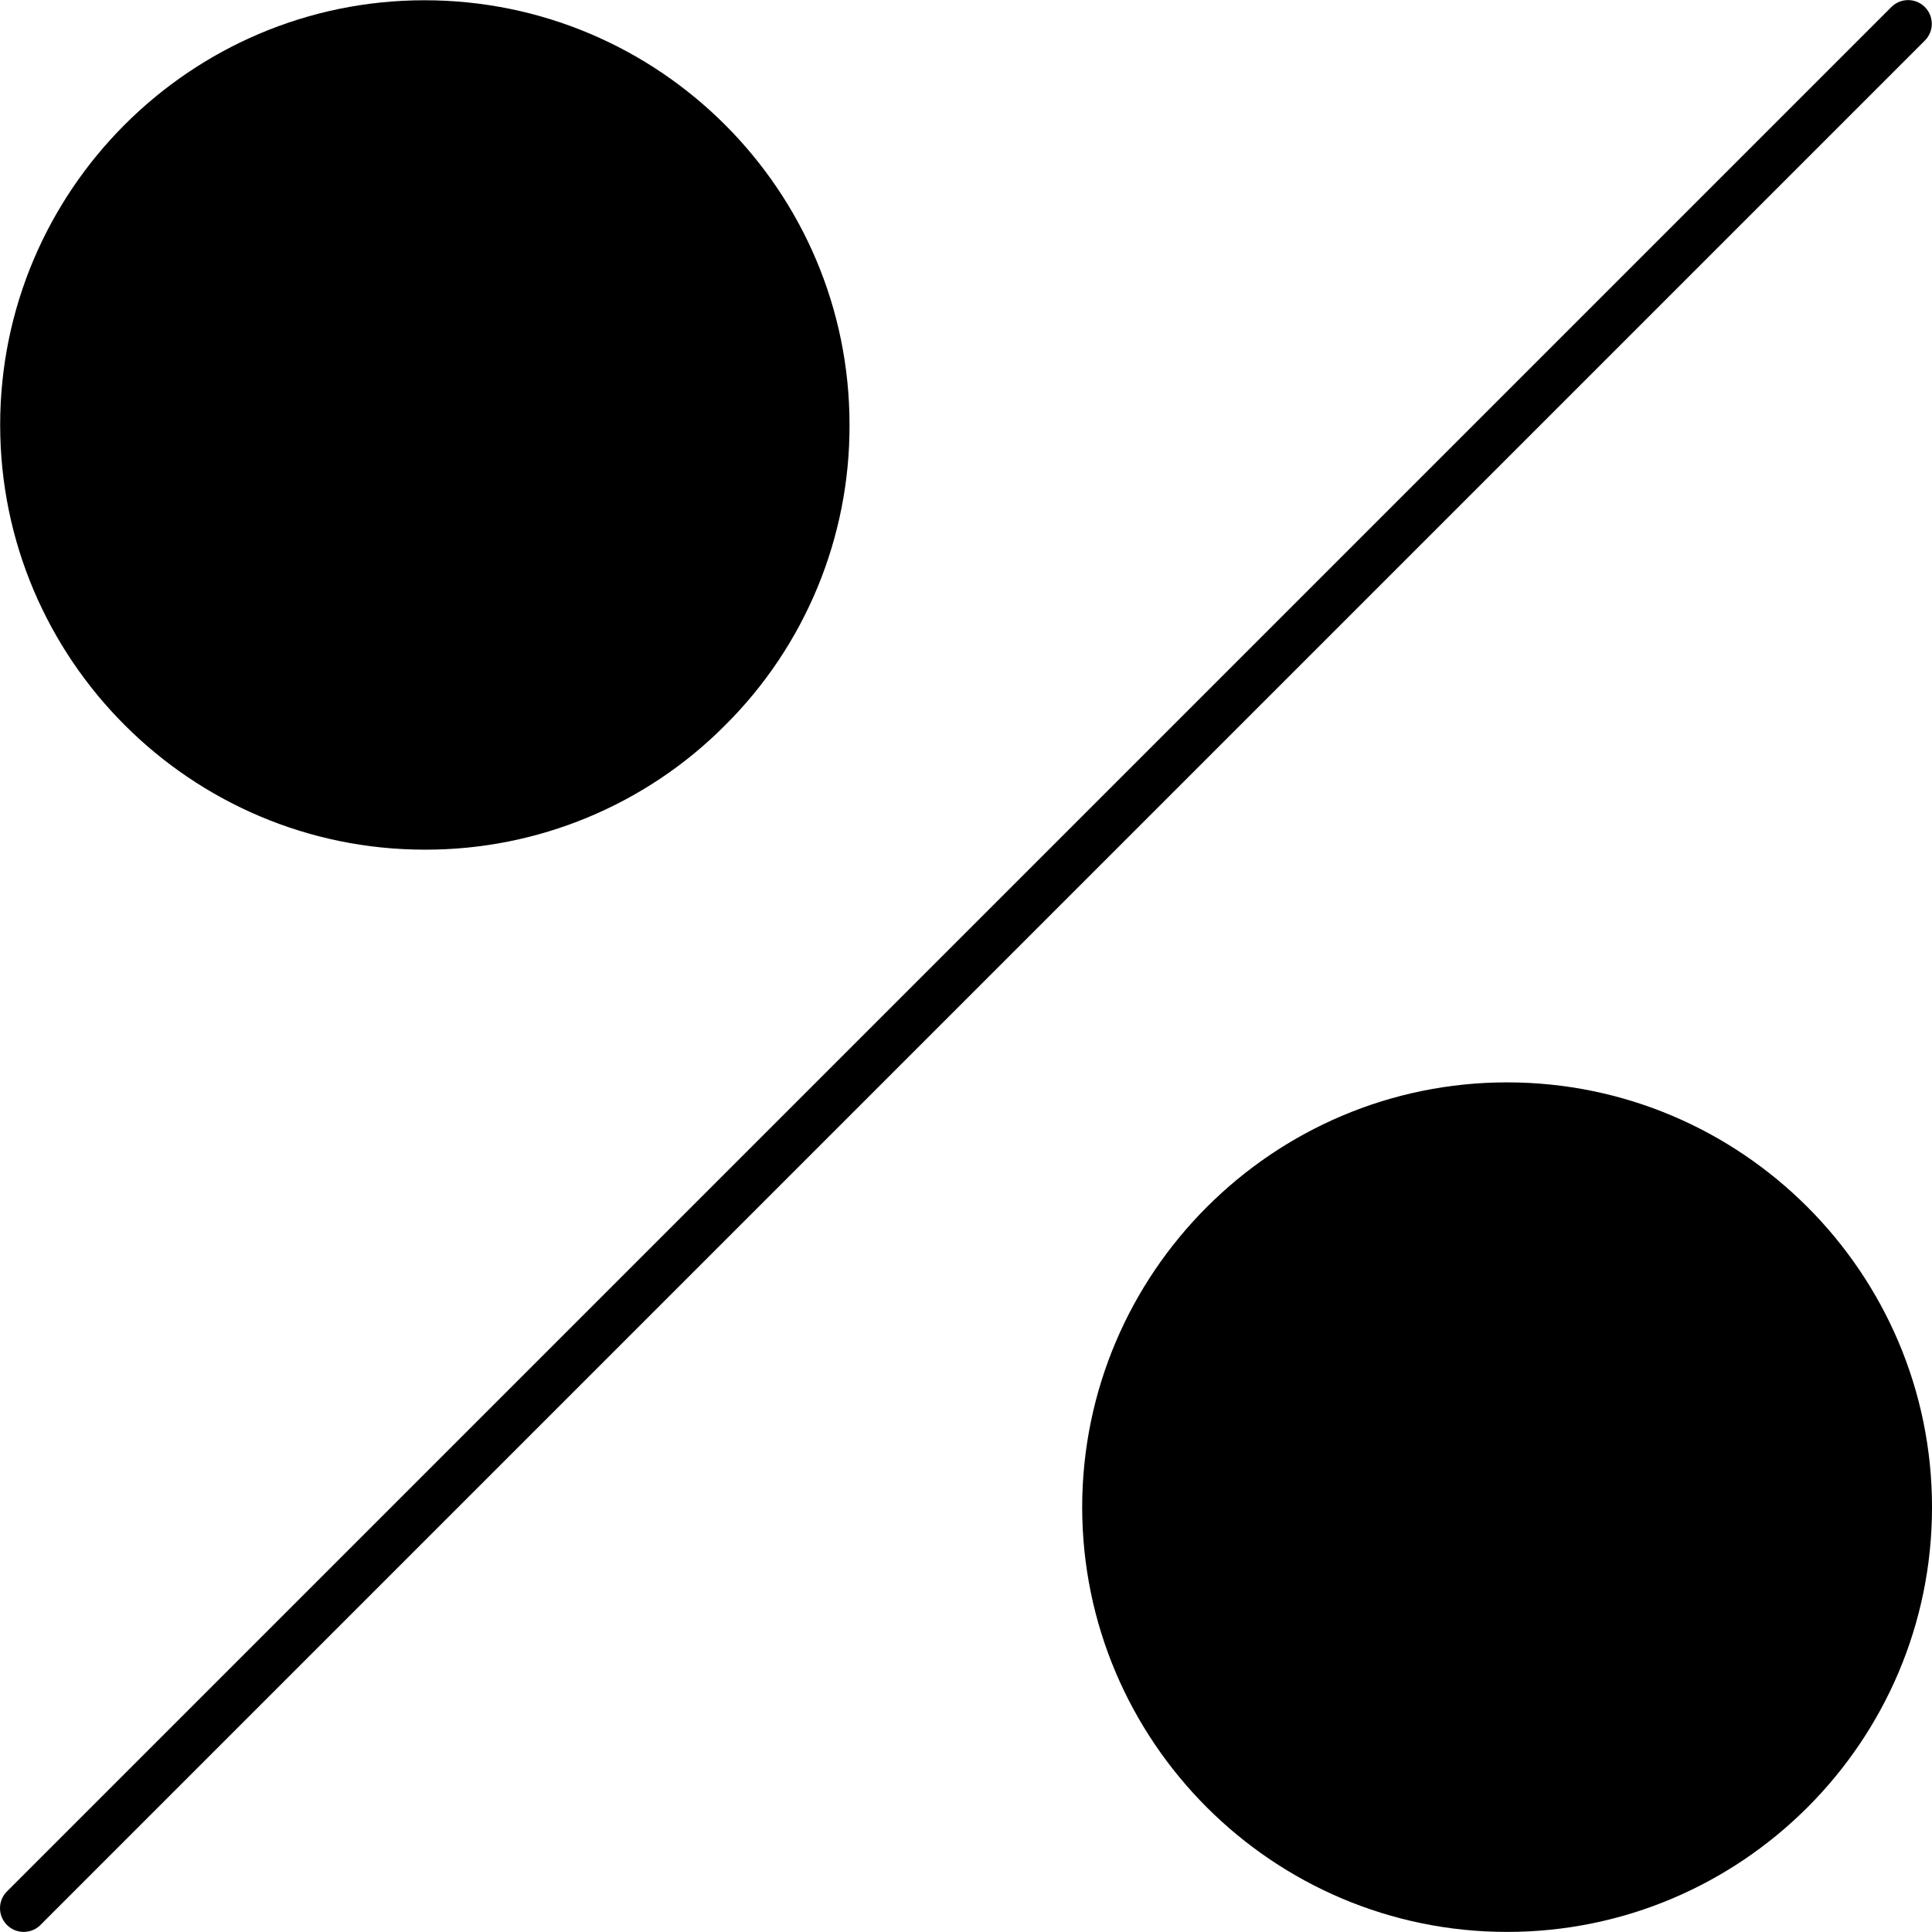
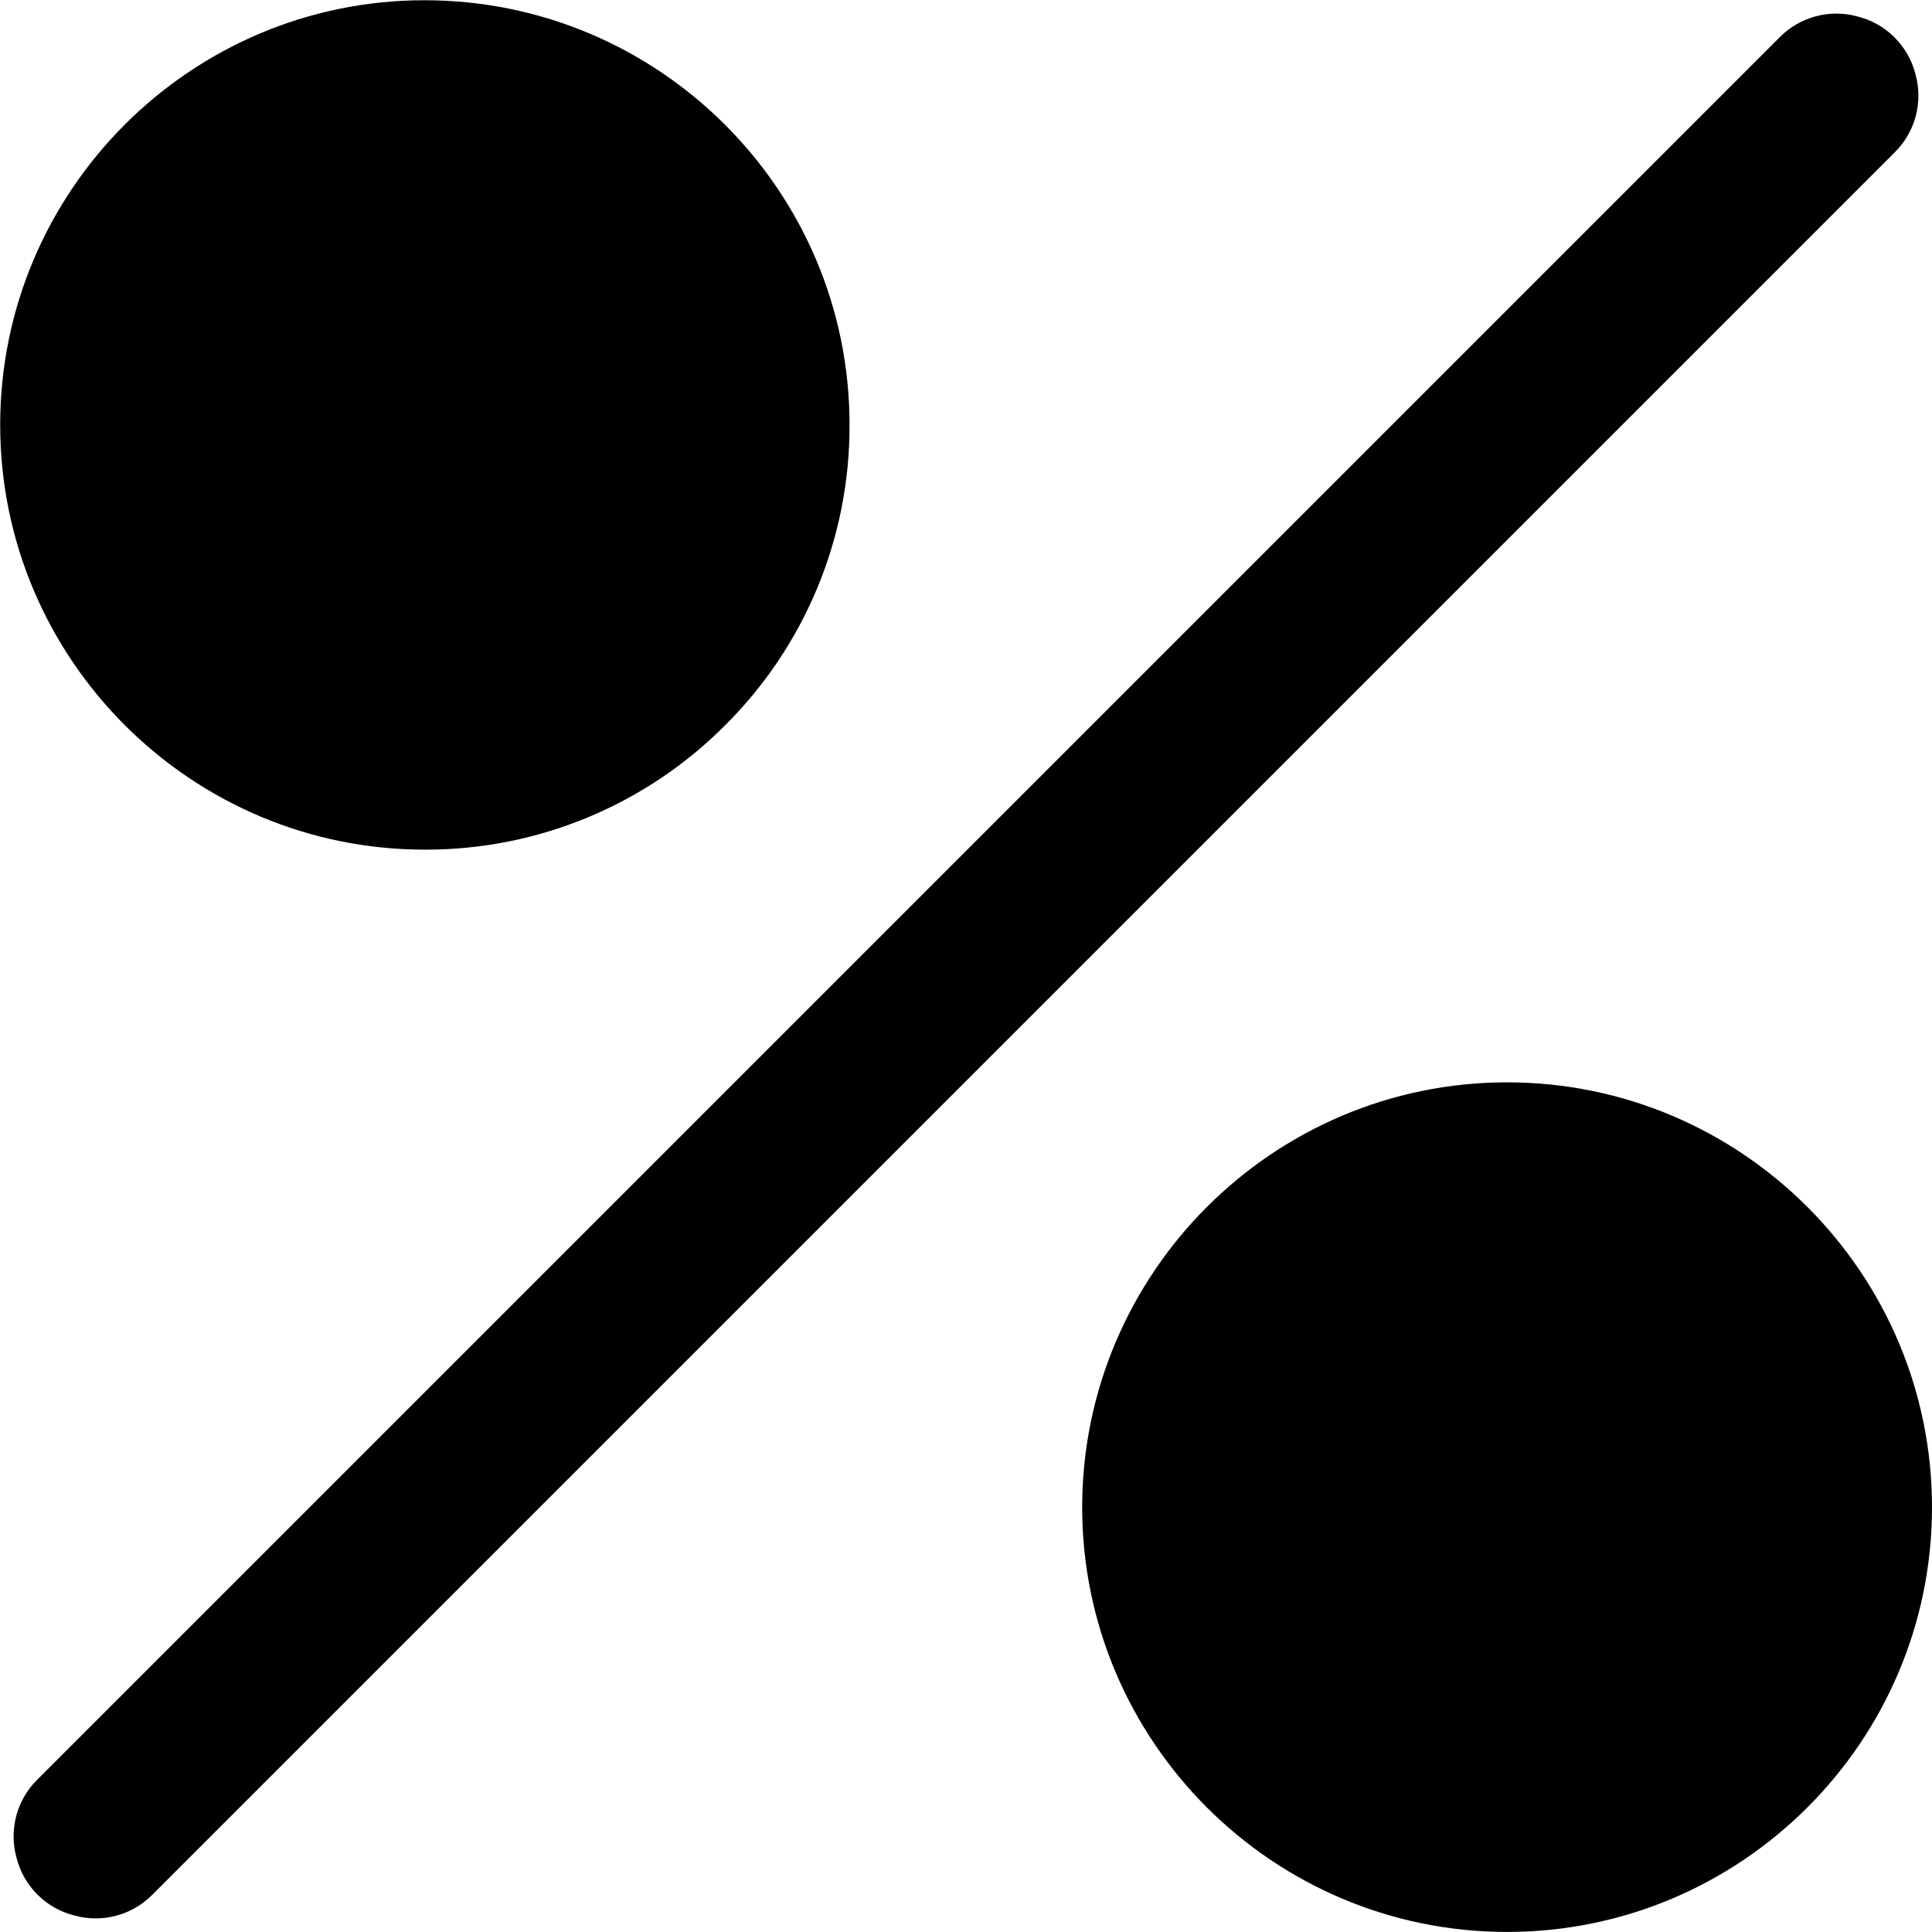
- <svg xmlns="http://www.w3.org/2000/svg" xml:space="preserve" id="svg2" width="32" height="32" x="0" y="0" style="clip-rule:evenodd;fill-rule:evenodd;image-rendering:optimizeQuality;shape-rendering:geometricPrecision;text-rendering:geometricPrecision" version="1.1">
-   <defs id="defs4">
-     <style id="style6" type="text/css">.fil0,.fil1{fill:#000}</style>
-   </defs>
-   <g id="g4146" transform="translate(-9.497 -9.497) scale(.78452)">
-     <path id="path4" d="M52.744 12.254a.5.5 0 0 0-.707 0L12.252 52.039a.5.5 0 0 0 .708.707l39.785-39.785a.501.501 0 0 0-.001-.707z" />
-     <path id="path6" d="M21.075 30.044a8.908 8.908 0 0 0 6.344-2.631 8.899 8.899 0 0 0 2.622-6.34c0-4.941-4.019-8.962-8.974-8.962-4.939 0-8.958 4.022-8.958 8.966.001 4.944 4.023 8.967 8.966 8.967z" />
-     <path id="path8" d="M43.924 34.957c-4.94 0-8.965 4.021-8.971 8.965 0 4.946 4.024 8.971 8.971 8.971s8.971-4.021 8.971-8.965c0-4.947-4.025-8.971-8.971-8.971z" />
-   </g>
+ <svg xmlns="http://www.w3.org/2000/svg" width="32" height="32" viewBox="0 0 32 32">
+   <path d="M30.76.271a1.32 1.32 0 0 1 .969.969 1.32 1.32 0 0 1-.342 1.279L2.519 31.387a1.32 1.32 0 0 1-1.279.342 1.32 1.32 0 0 1-.969-.969 1.32 1.32 0 0 1 .342-1.279L29.481.613A1.32 1.32 0 0 1 30.76.271z" />
+   <path d="M7.037 14.073a6.989 6.989 0 0 0 4.977-2.064 6.981 6.981 0 0 0 2.057-4.974c0-3.876-3.153-7.031-7.041-7.031-3.874 0-7.027 3.156-7.027 7.034.001 3.879 3.156 7.035 7.034 7.035z" />
+   <path d="M24.962 17.927c-3.875 0-7.033 3.155-7.038 7.034 0 3.88 3.157 7.038 7.038 7.038S32 28.844 32 24.965c0-3.881-3.158-7.038-7.038-7.038z" />
</svg>
